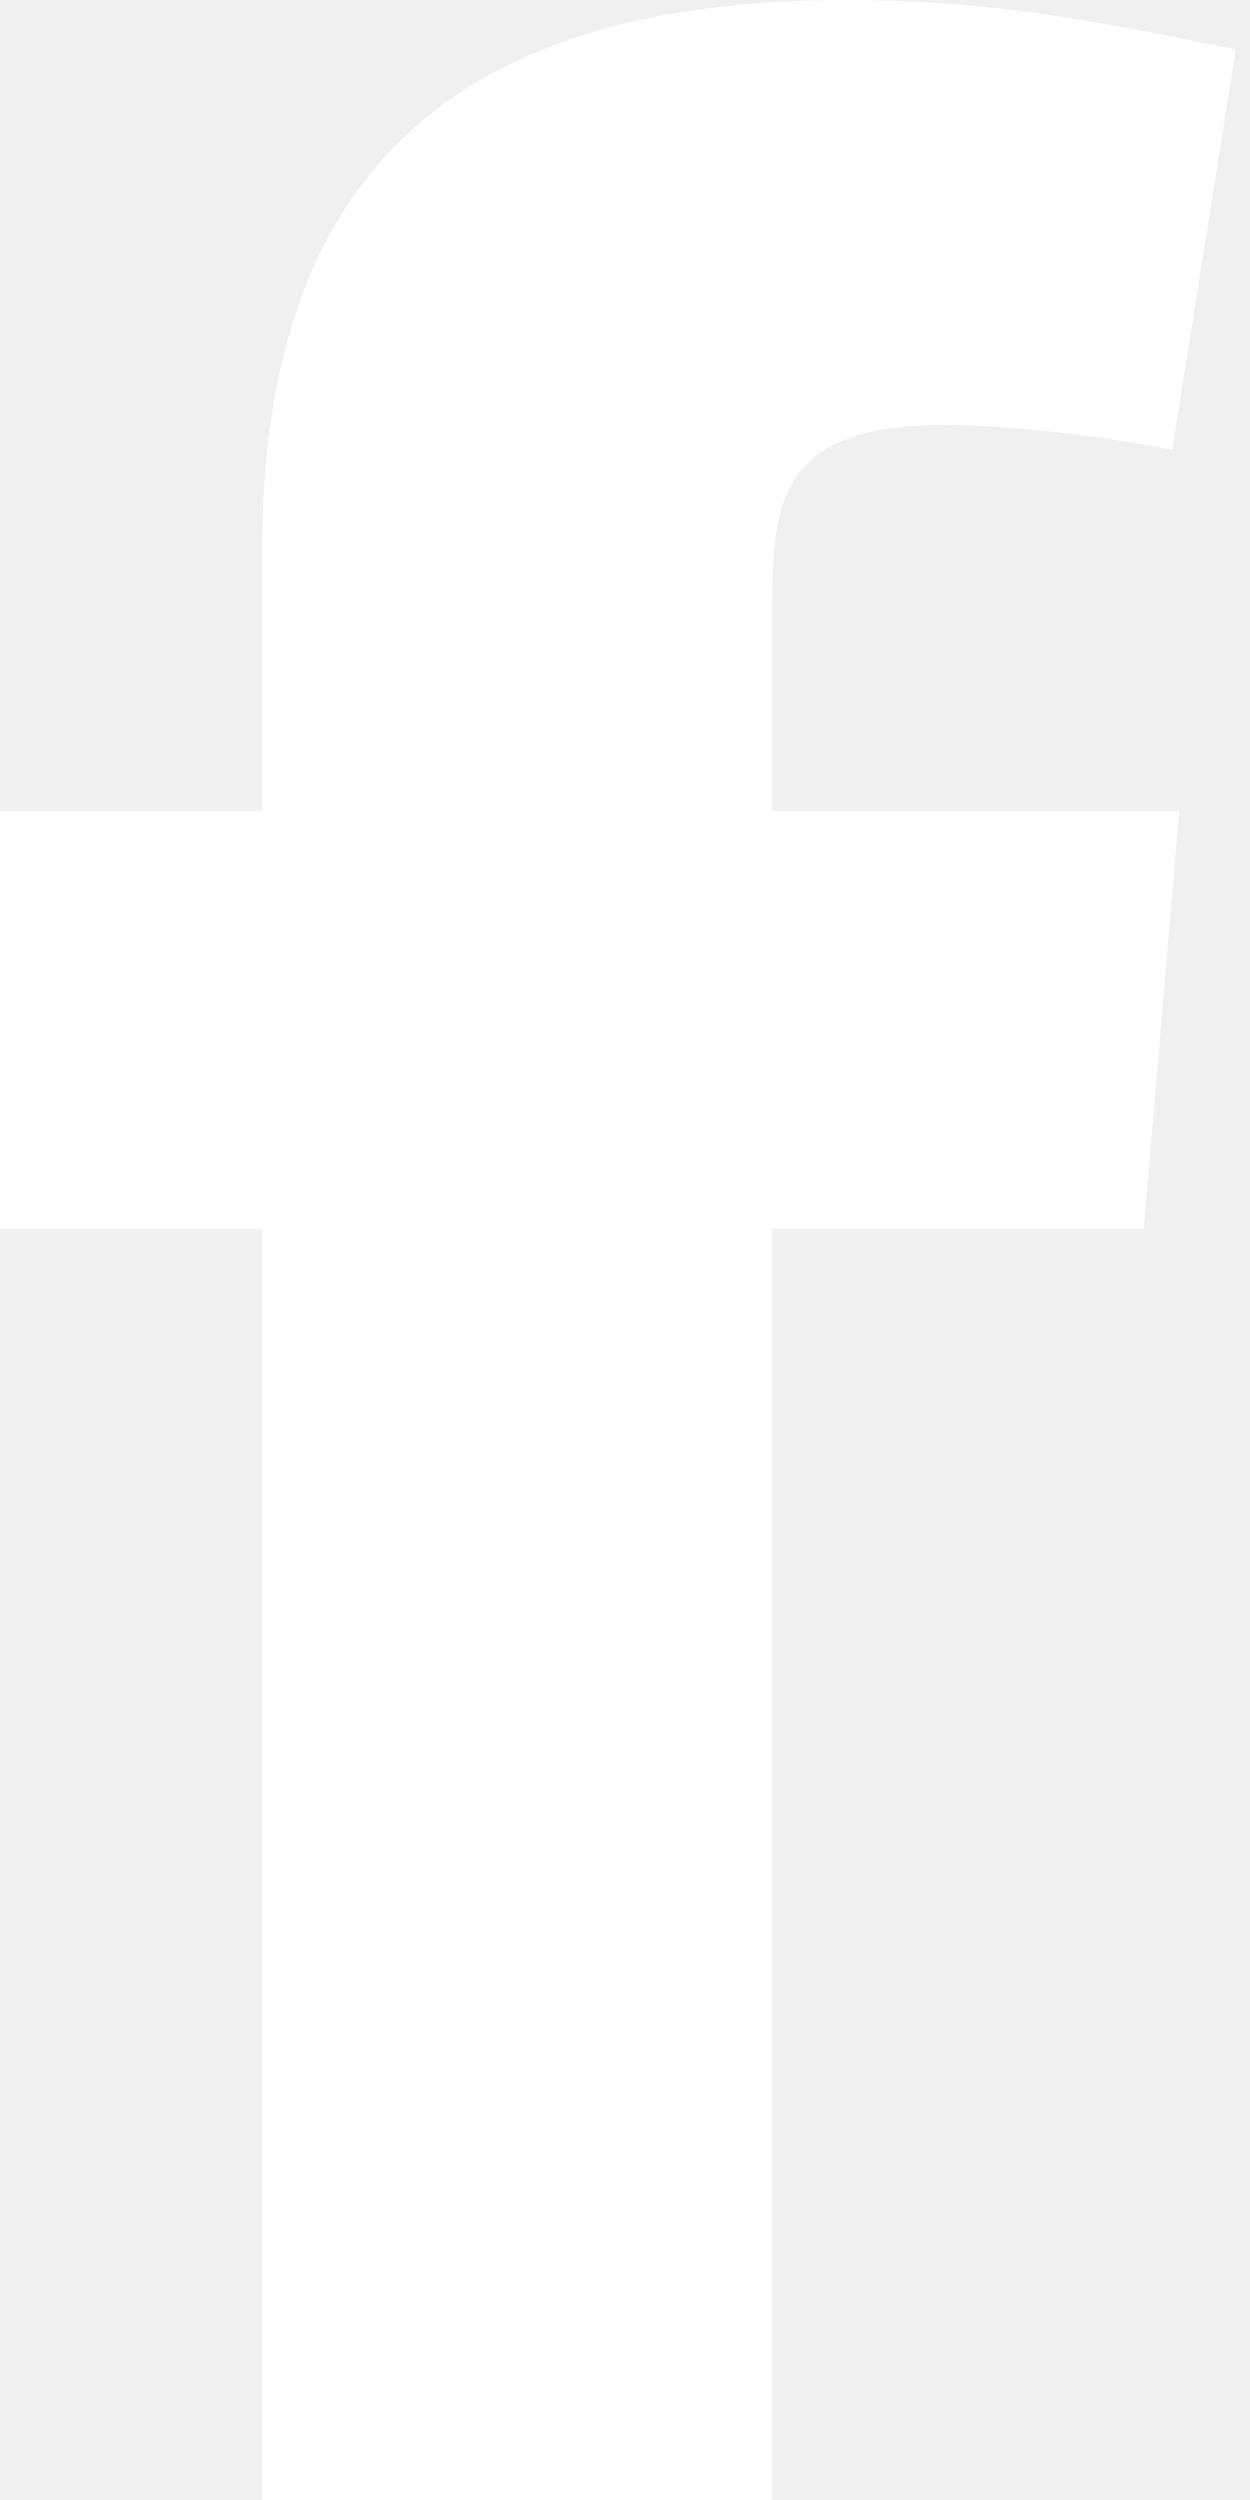
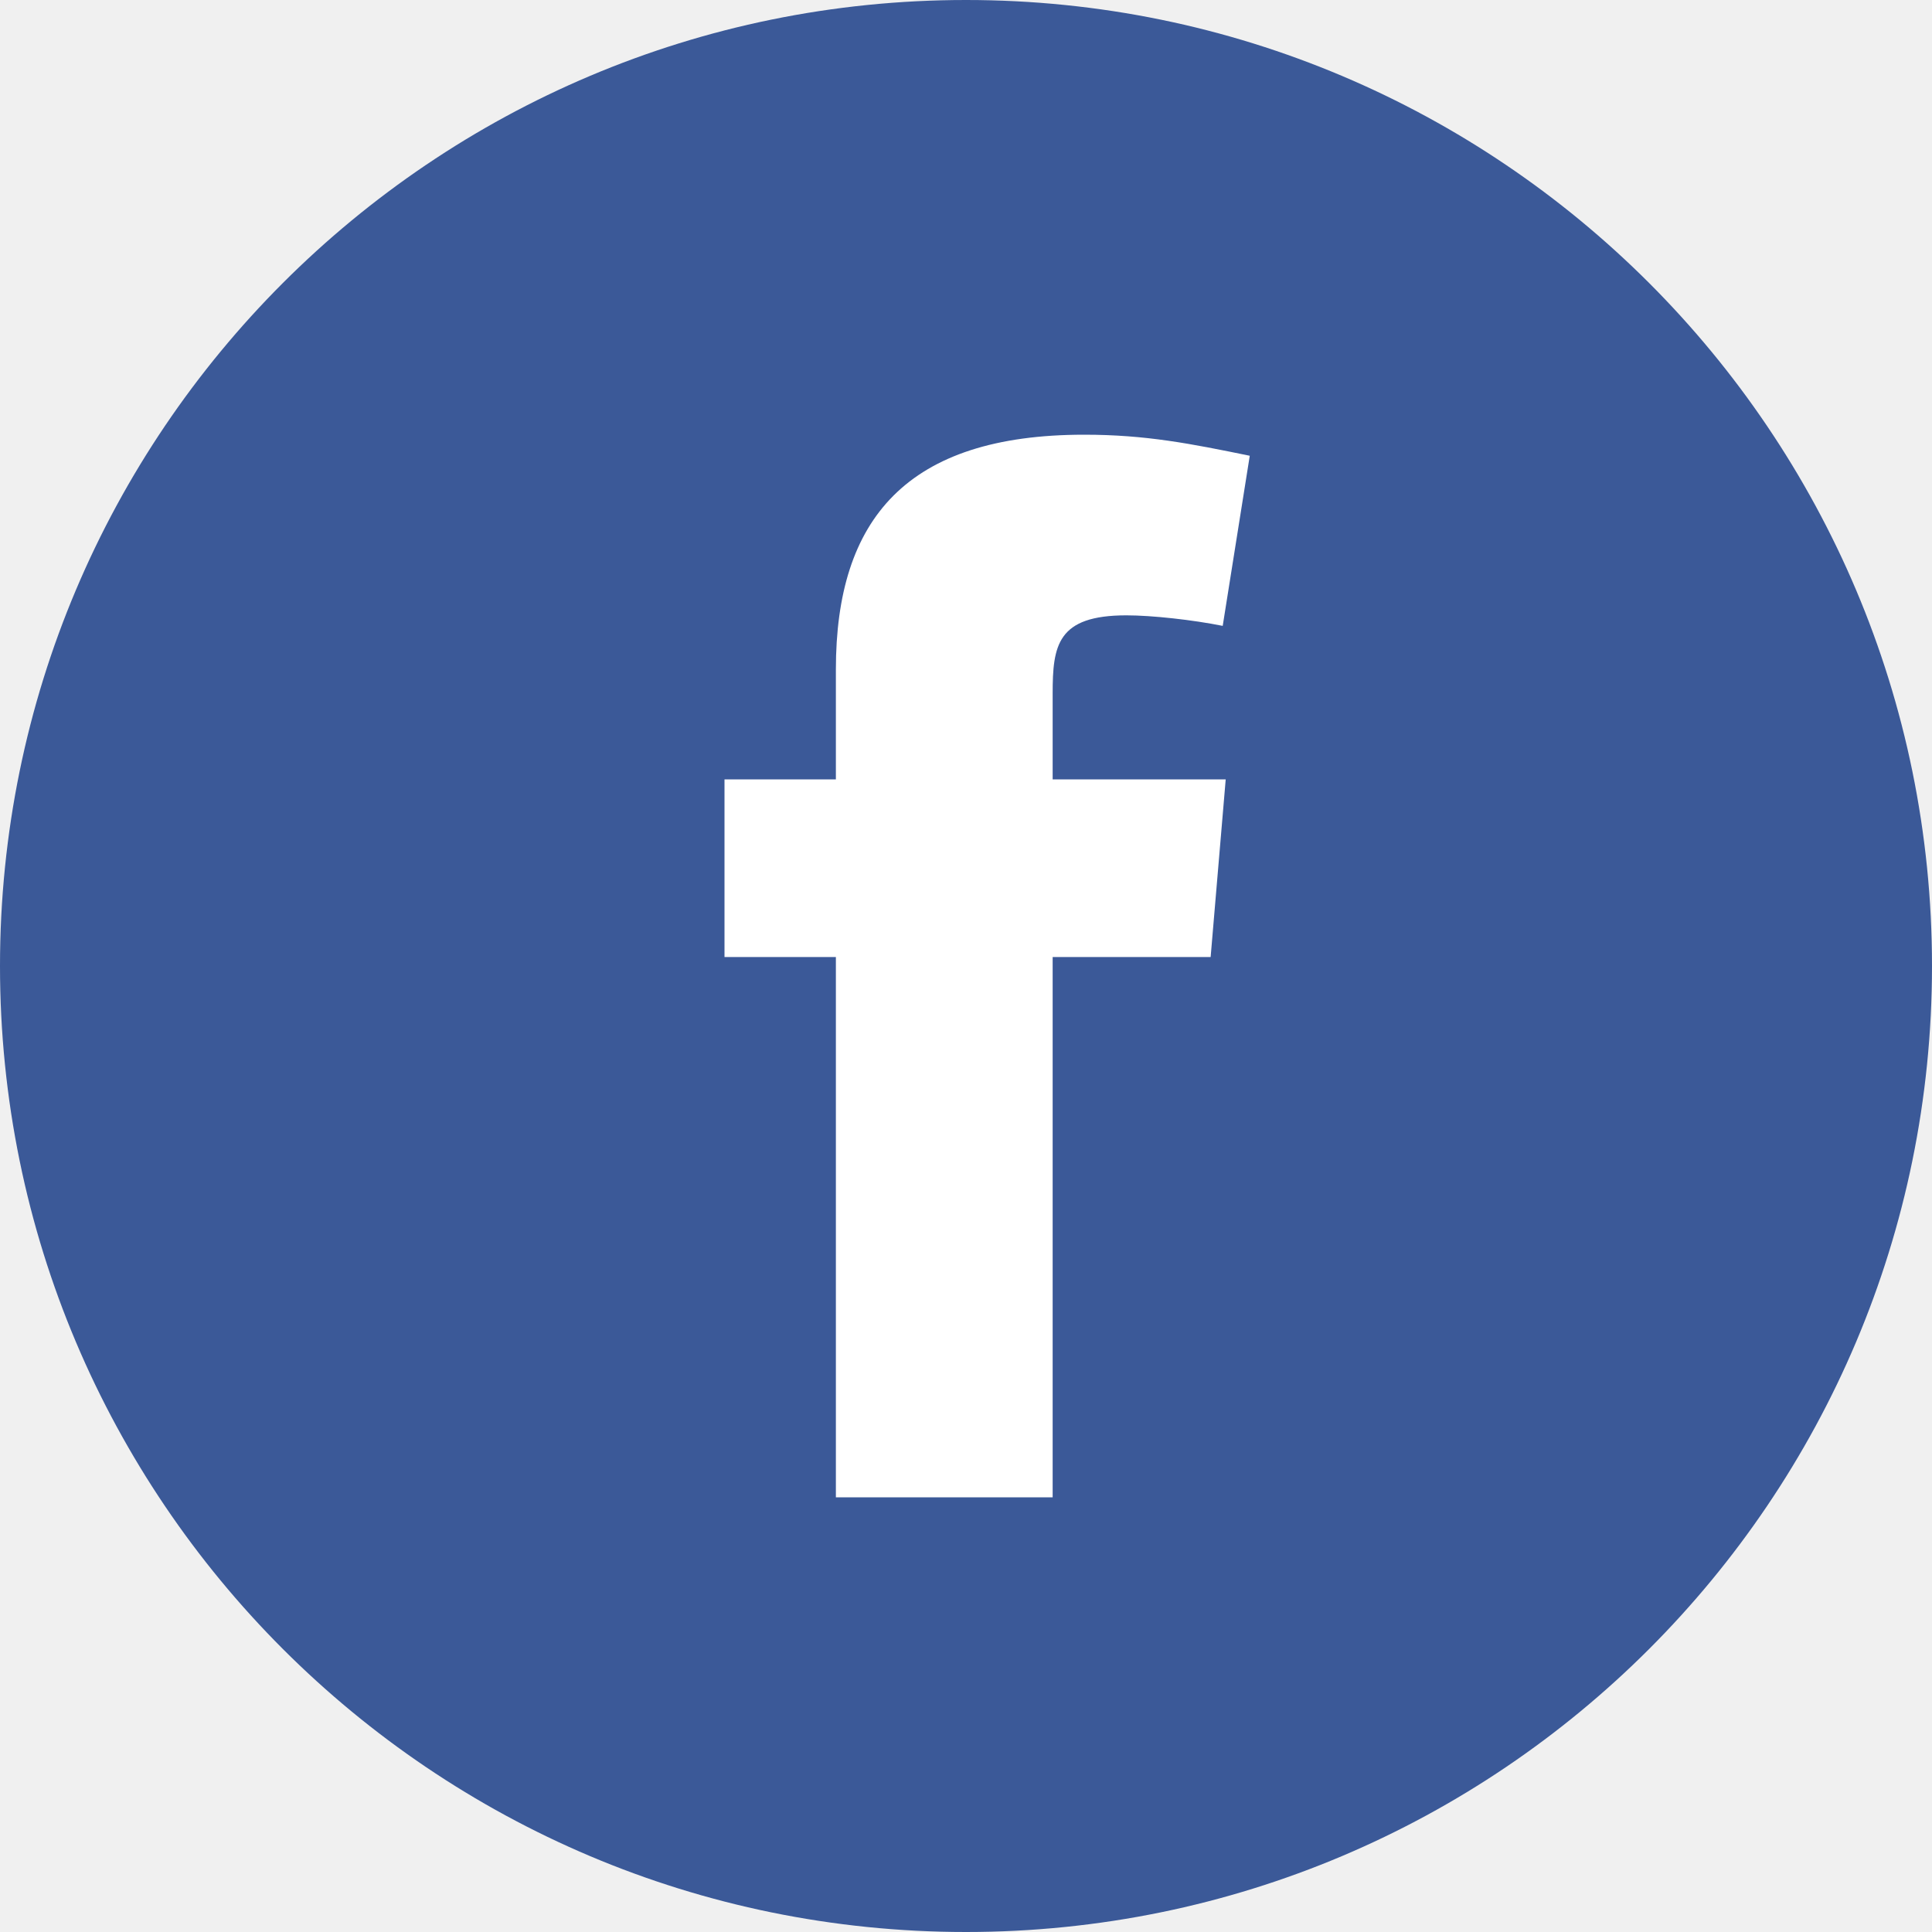
- <svg xmlns="http://www.w3.org/2000/svg" width="11" height="22" viewBox="0 0 11 22" fill="none">
-   <path fill-rule="evenodd" clip-rule="evenodd" d="M10.315 3.958C9.692 3.833 8.85 3.74 8.32 3.74C6.887 3.74 6.794 4.363 6.794 5.361V7.136H10.377L10.065 10.814H6.794V22H2.306V10.814H0L0 7.136H2.306V4.861C2.306 1.745 3.771 0 7.448 0C8.725 0 9.66 0.187 10.875 0.436L10.315 3.958Z" fill="white" />
+ <svg xmlns="http://www.w3.org/2000/svg" width="40" height="40" viewBox="0 0 40 40" fill="none">
+   <circle cx="20" cy="20" r="20" fill="#3B5998" />
+   <path fill-rule="evenodd" clip-rule="evenodd" d="M25.315 12.958C24.692 12.833 23.85 12.74 23.32 12.74C21.887 12.74 21.794 13.363 21.794 14.361V16.136H25.377L25.065 19.814H21.794V31H17.306V19.814H15V16.136H17.306V13.861C17.306 10.745 18.771 9 22.448 9C23.725 9 24.66 9.187 25.875 9.436L25.315 12.958Z" fill="white" />
</svg>
